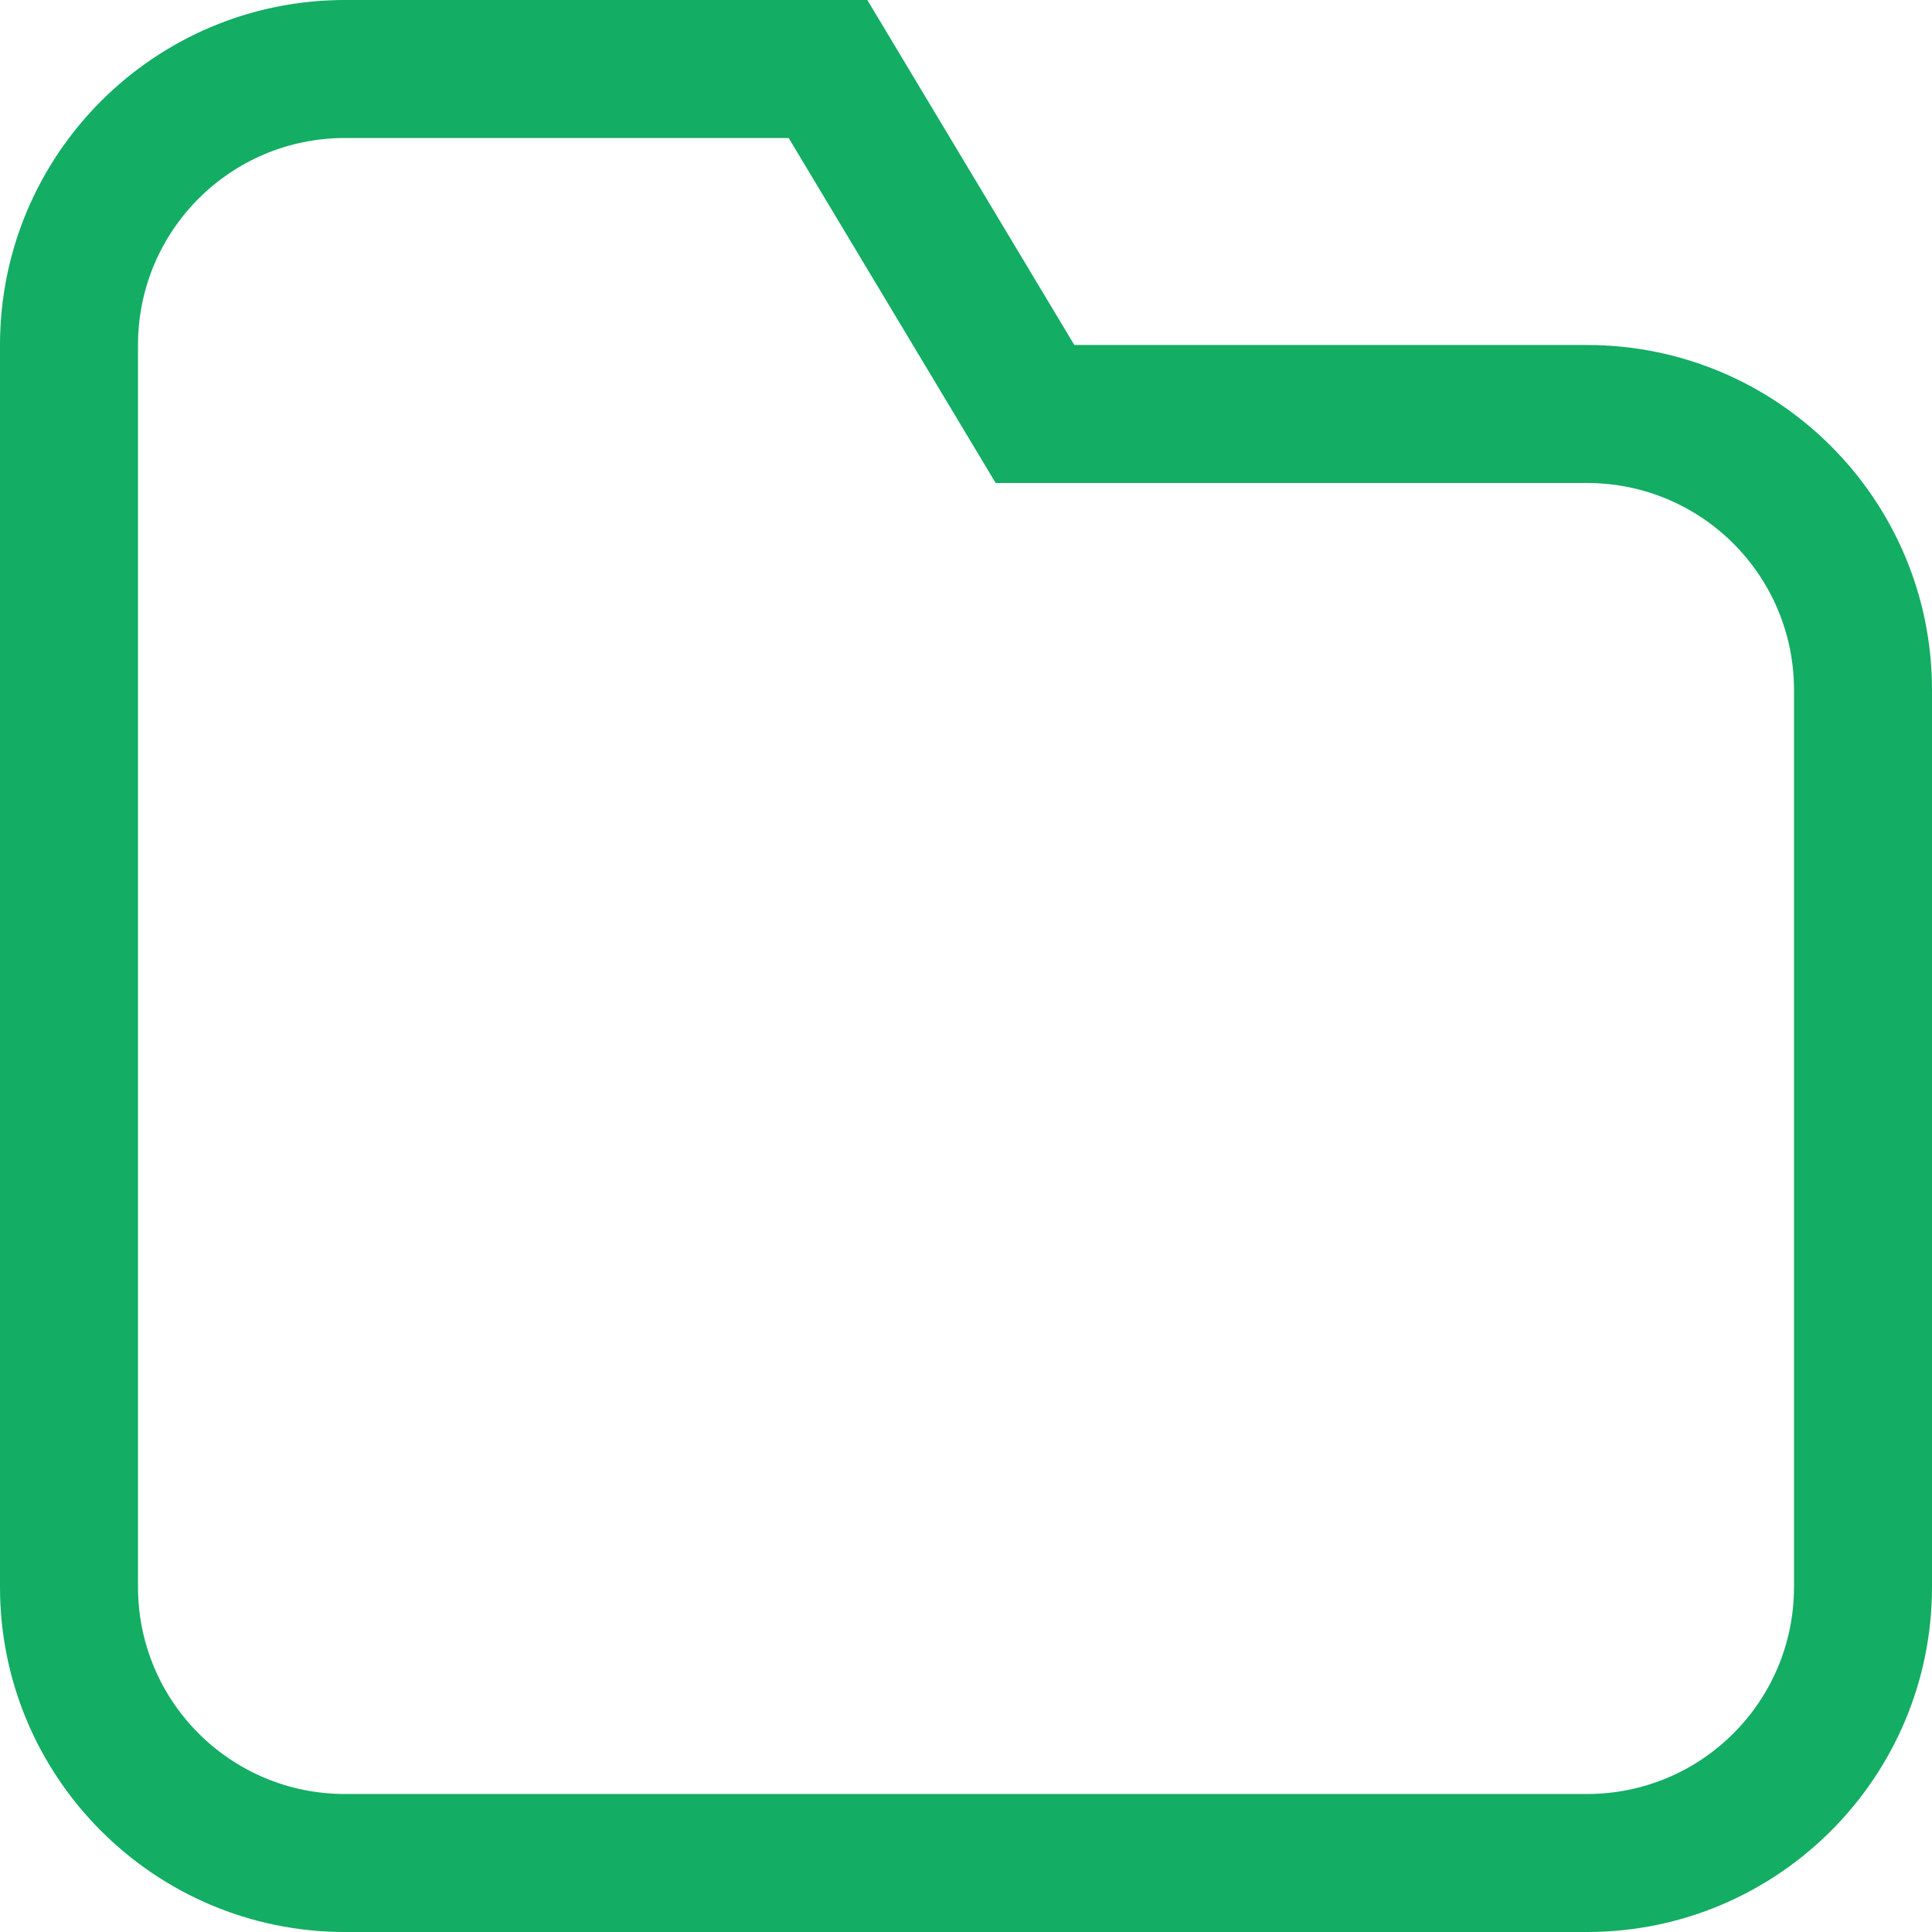
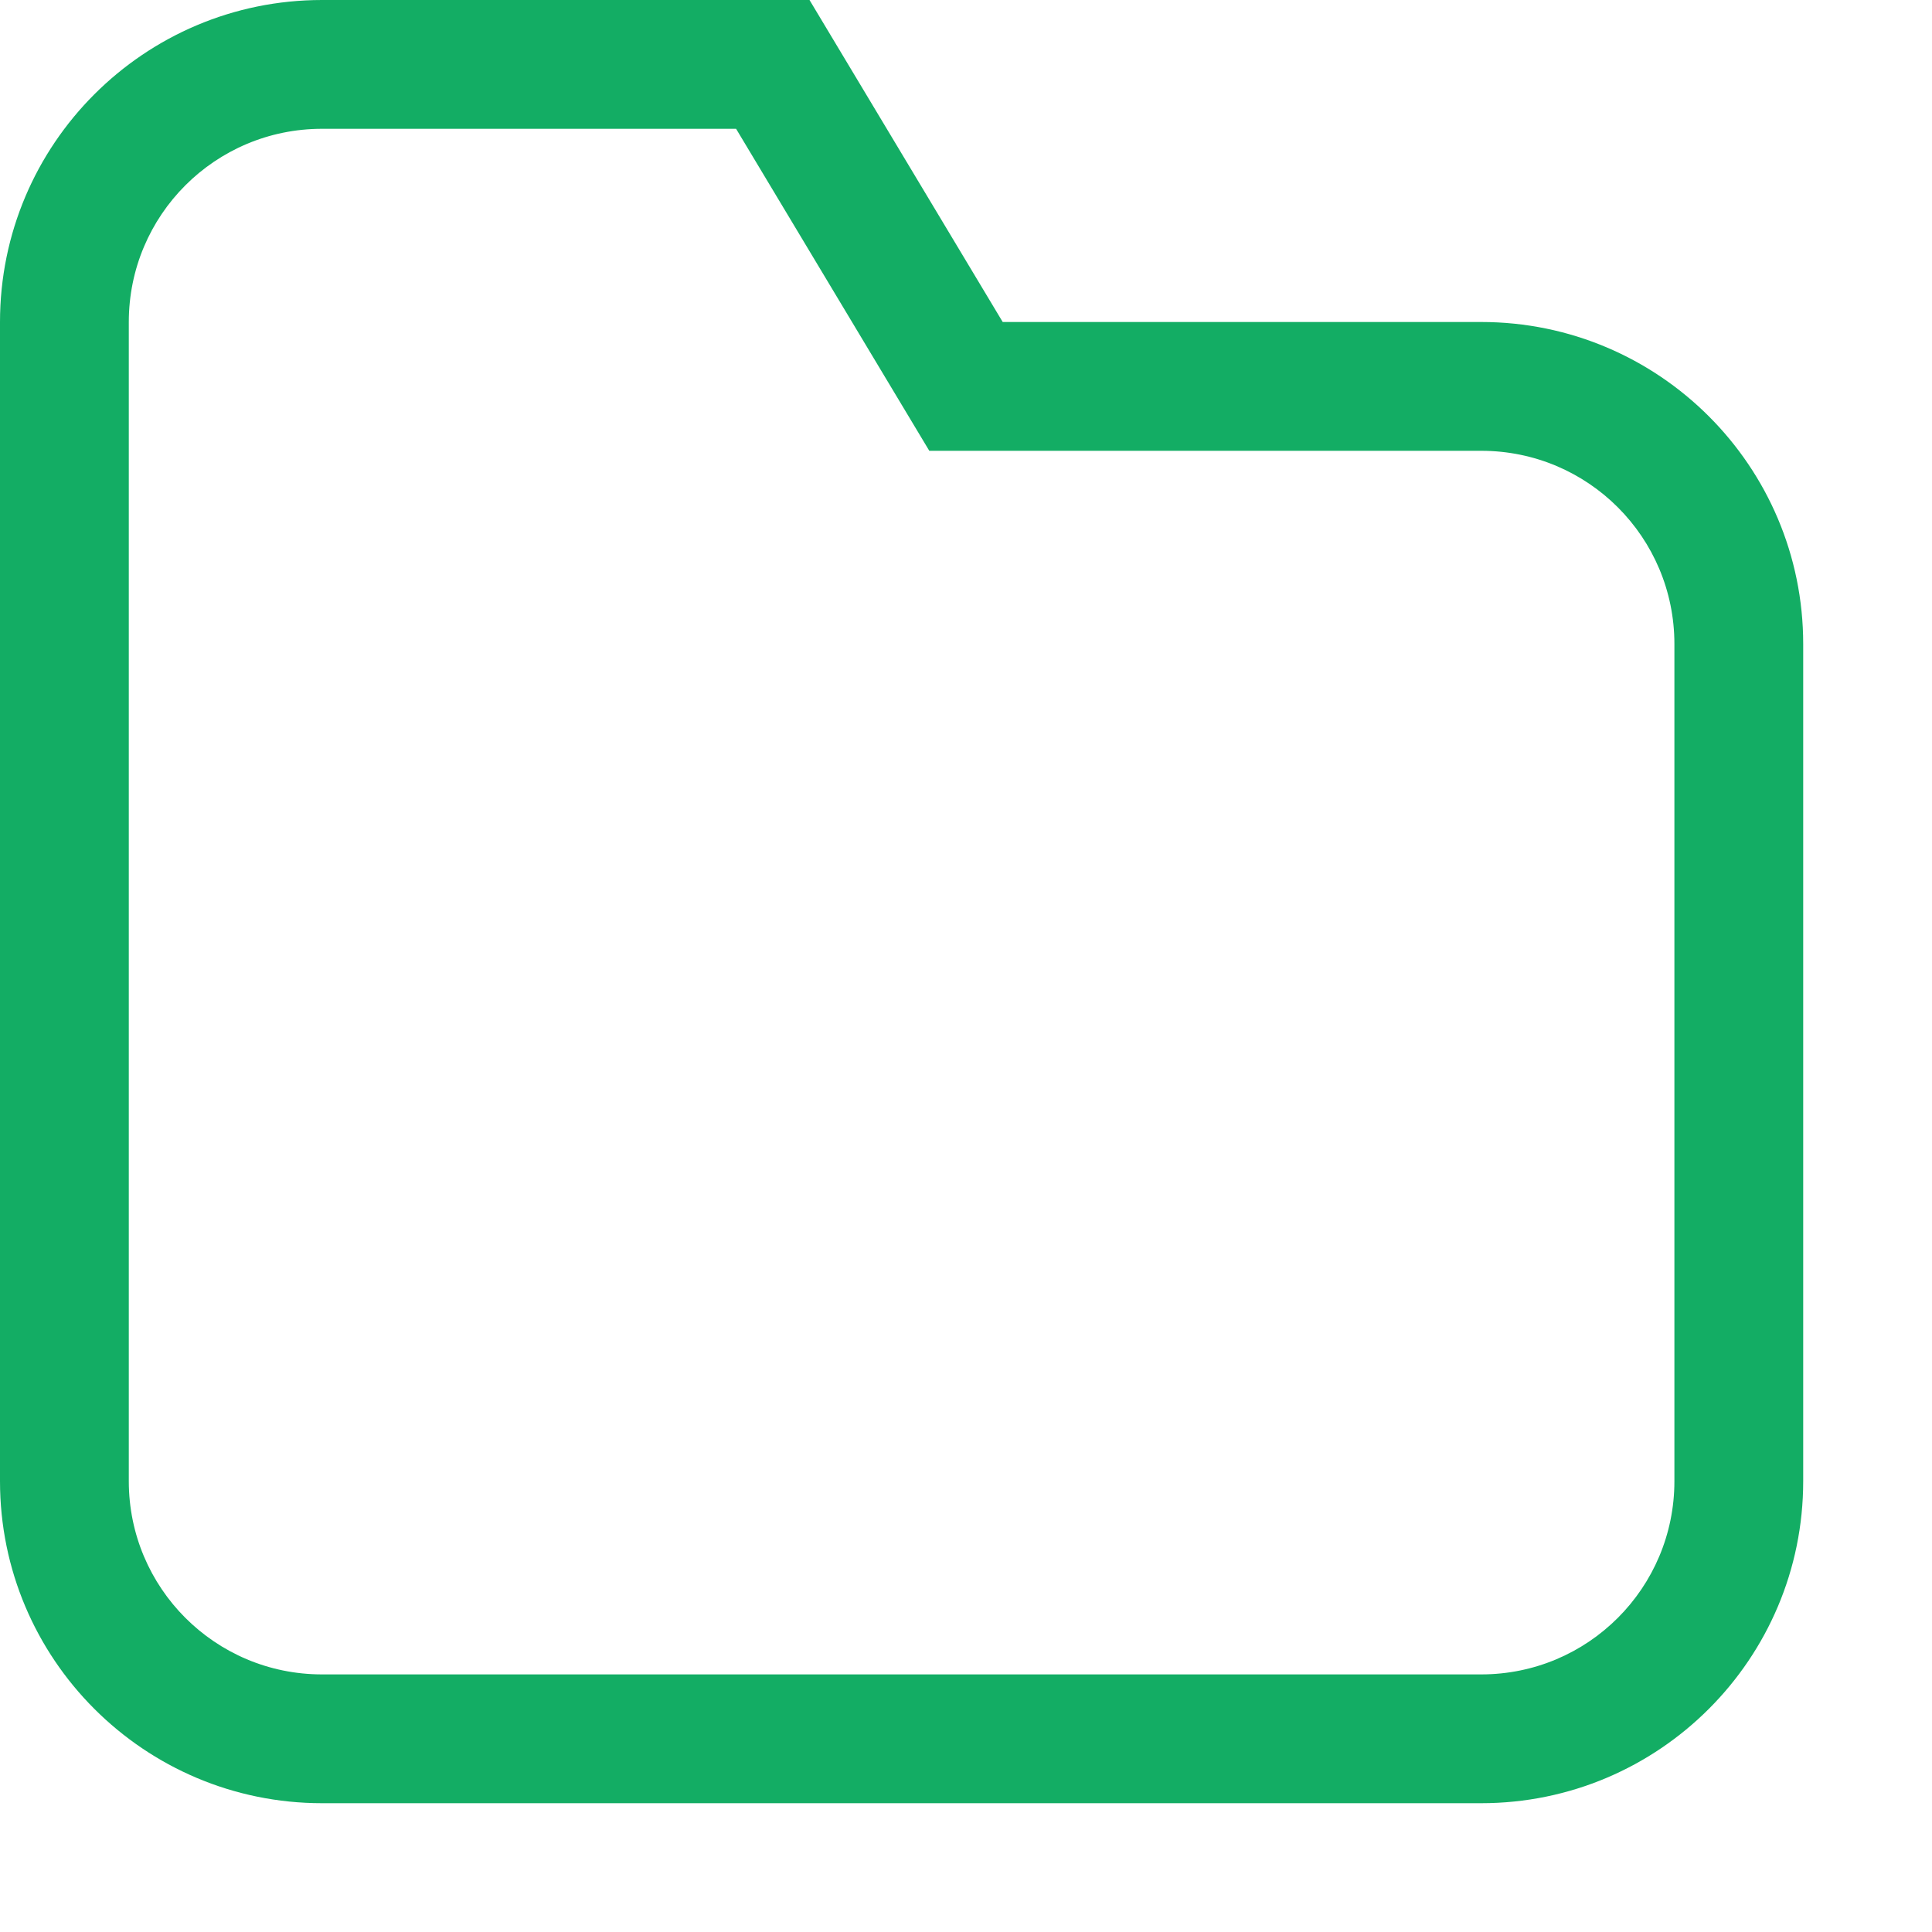
- <svg xmlns="http://www.w3.org/2000/svg" width="24" height="24" viewBox="0 0 28 28" fill="none">
+ <svg xmlns="http://www.w3.org/2000/svg" width="24" height="24" viewBox="0 0 30 30" fill="none">
  <path fill-rule="evenodd" clip-rule="evenodd" d="M26 23V10C26 8.343 24.66 7 23 7H14.43L11.43 2H5C3.34 2 2 3.343 2 5V23C2 24.657 3.34 26 5 26H23C24.66 26 26 24.657 26 23ZM28 10V23C28 25.761 25.76 28 23 28H5C2.24 28 0 25.761 0 23V5C0 2.239 2.24 0 5 0H12.57L15.57 5H23C25.76 5 28 7.239 28 10Z" fill="#13ad64" />
</svg>
